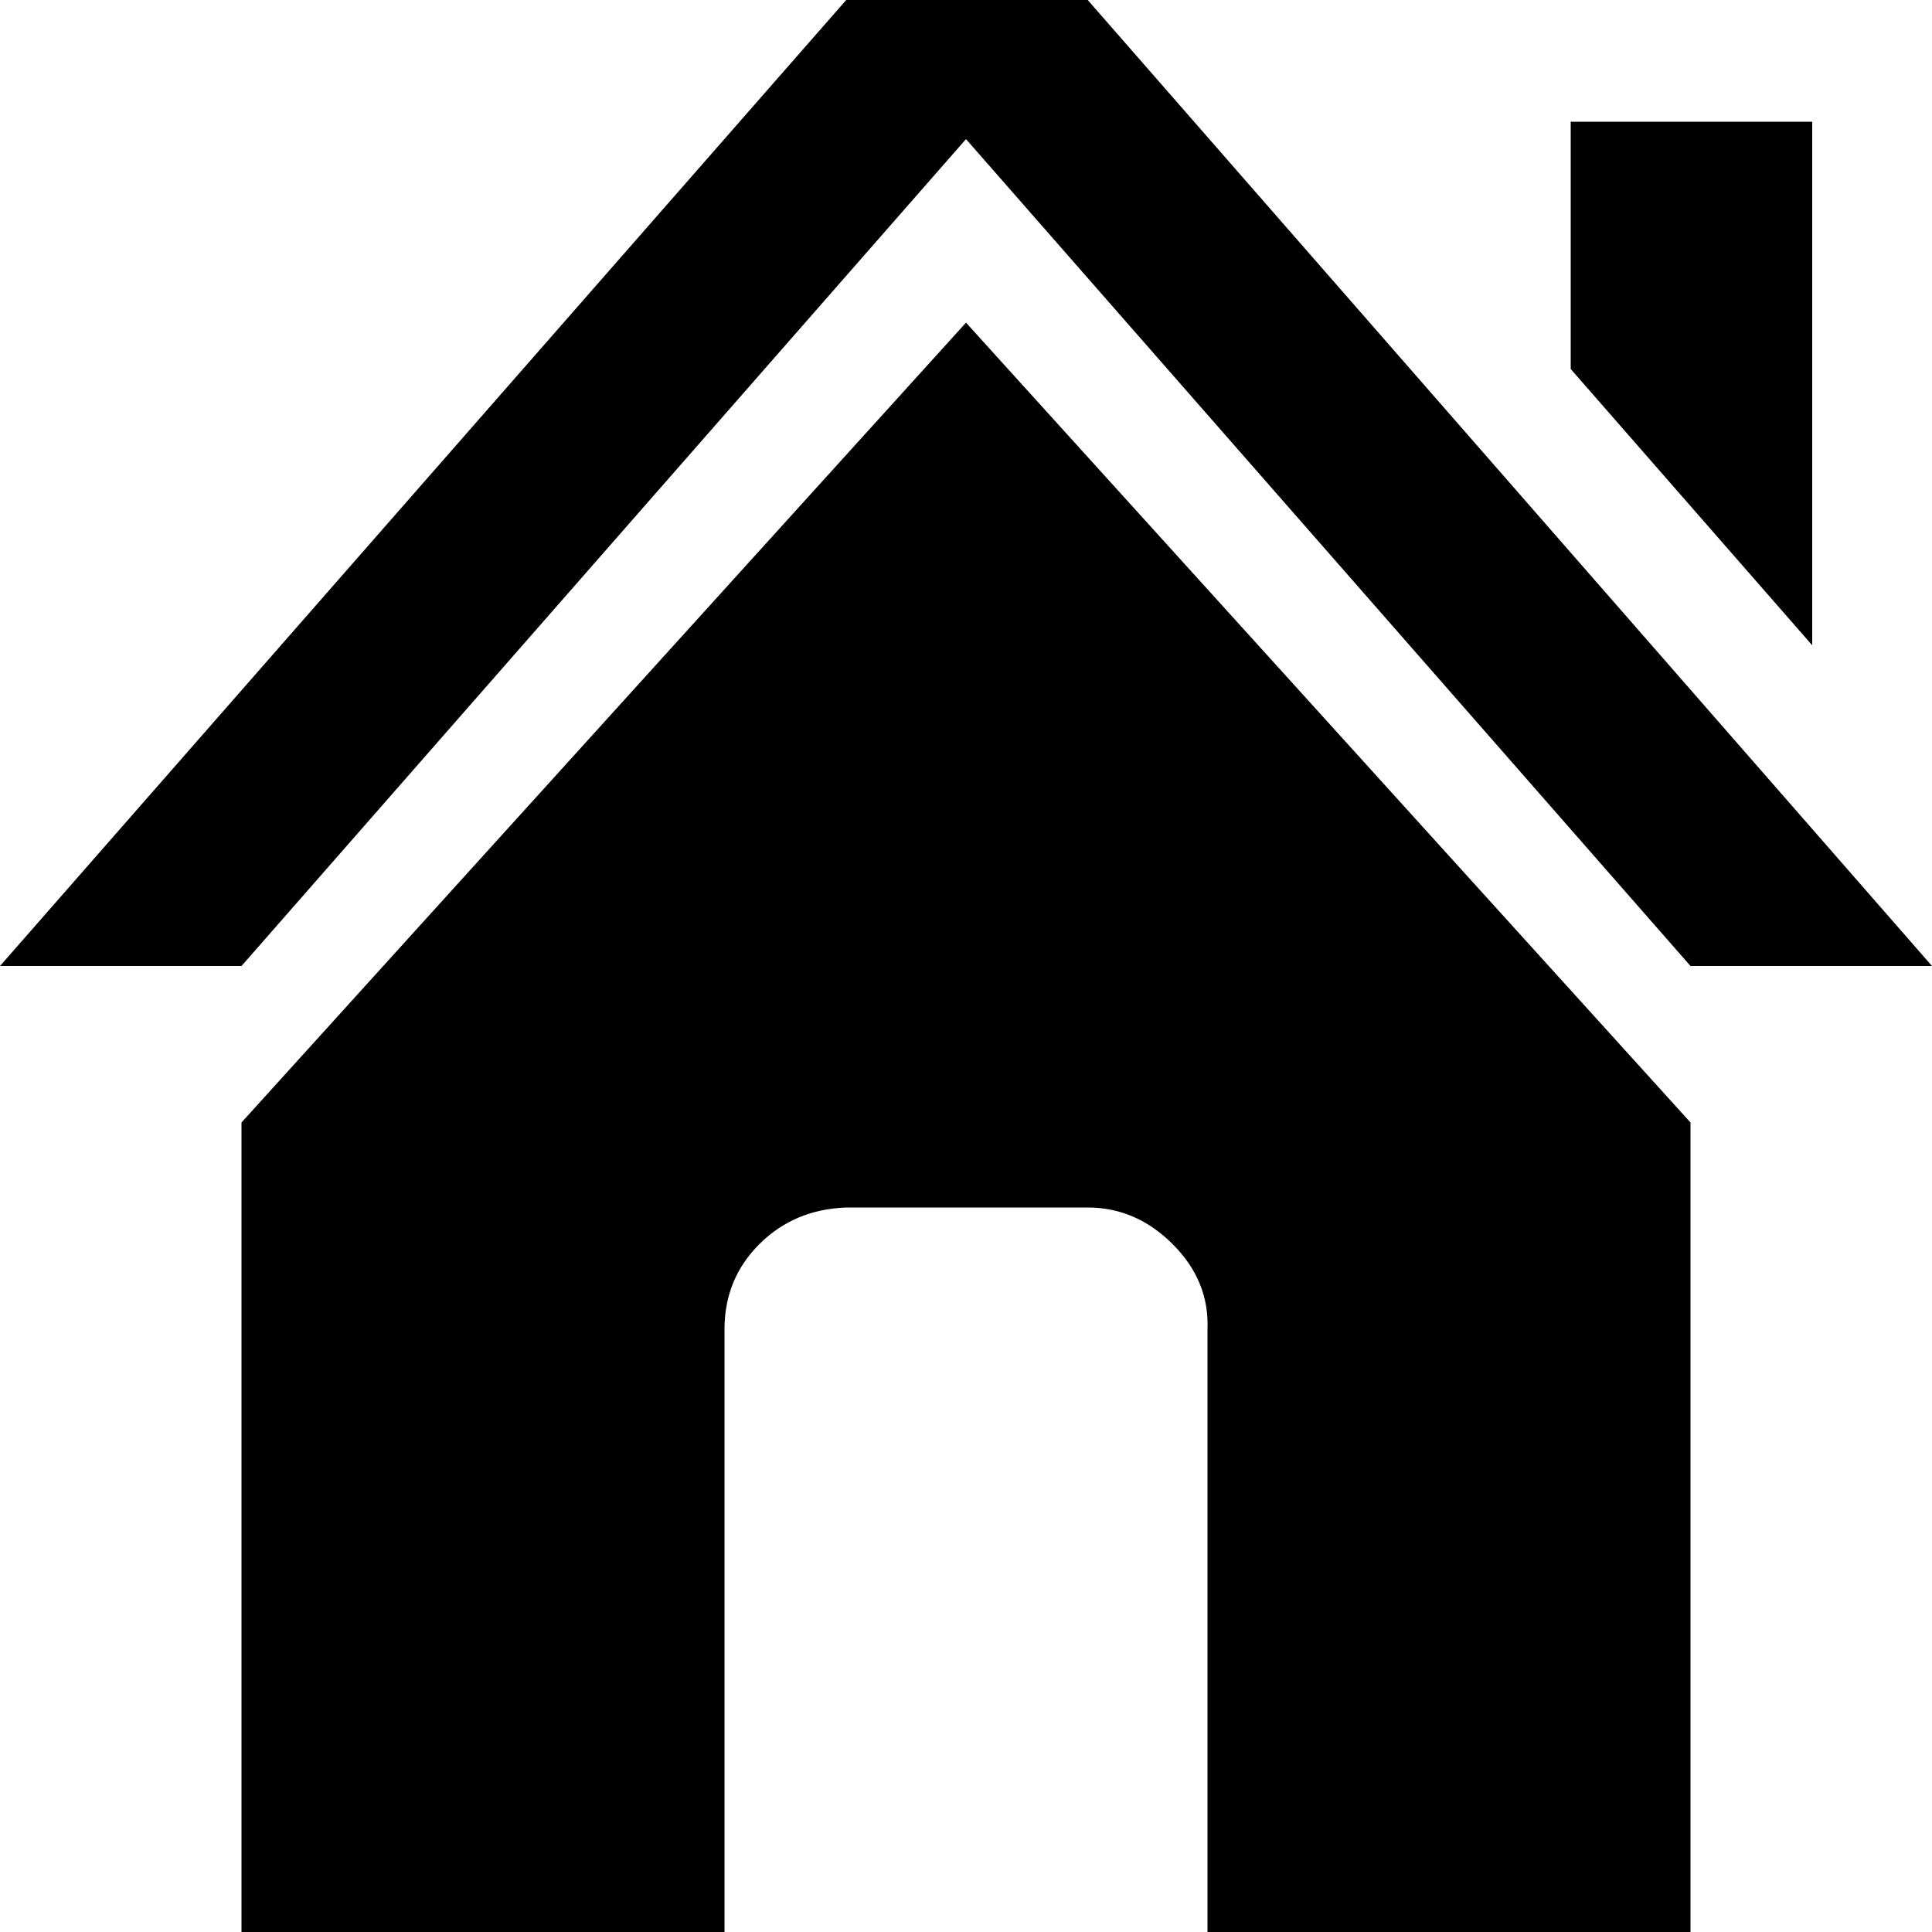
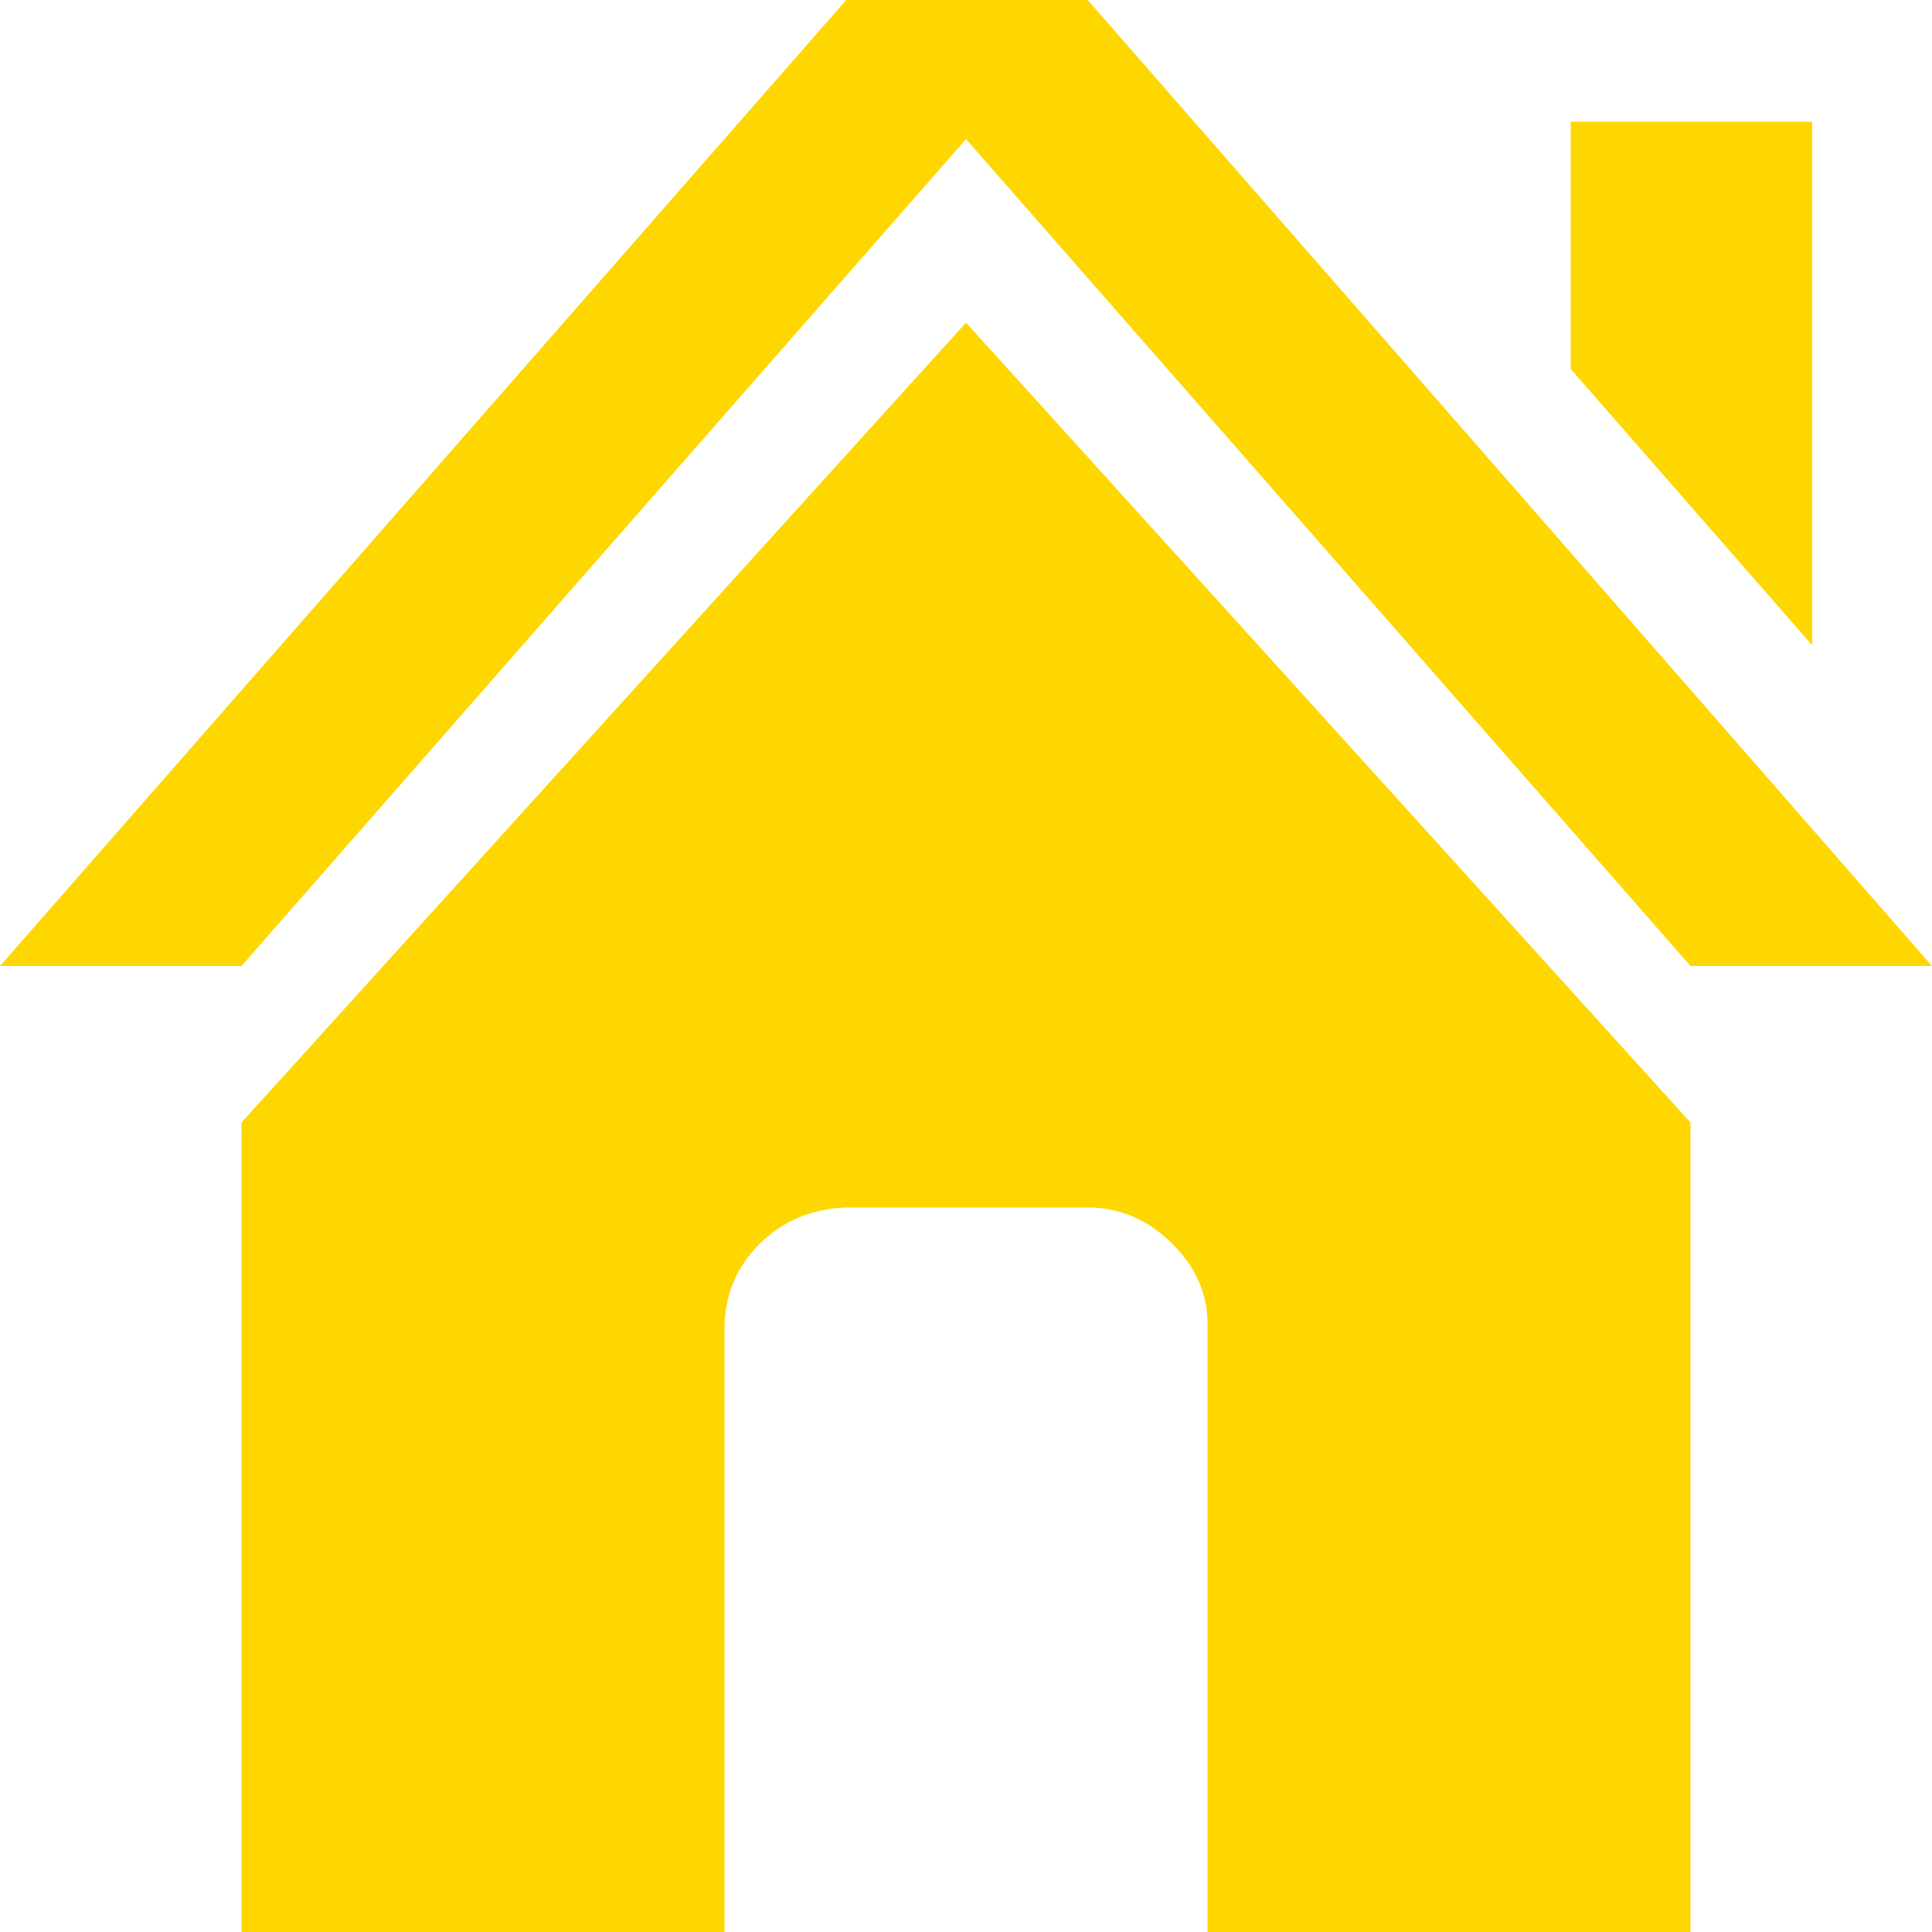
- <svg xmlns="http://www.w3.org/2000/svg" fill="#000000" width="800px" height="800px" viewBox="0 0 32 32" version="1.1">
+ <svg xmlns="http://www.w3.org/2000/svg" fill="#FFD700" width="800px" height="800px" viewBox="0 0 32 32" version="1.1">
  <path d="M0 16h4l12-13.696 12 13.696h4l-13.984-16h-4zM4 32h8v-9.984q0-0.832 0.576-1.408t1.44-0.608h4q0.8 0 1.408 0.608t0.576 1.408v9.984h8v-13.408l-12-13.248-12 13.248v13.408zM26.016 6.112l4 4.576v-8.672h-4v4.096z" />
</svg>
